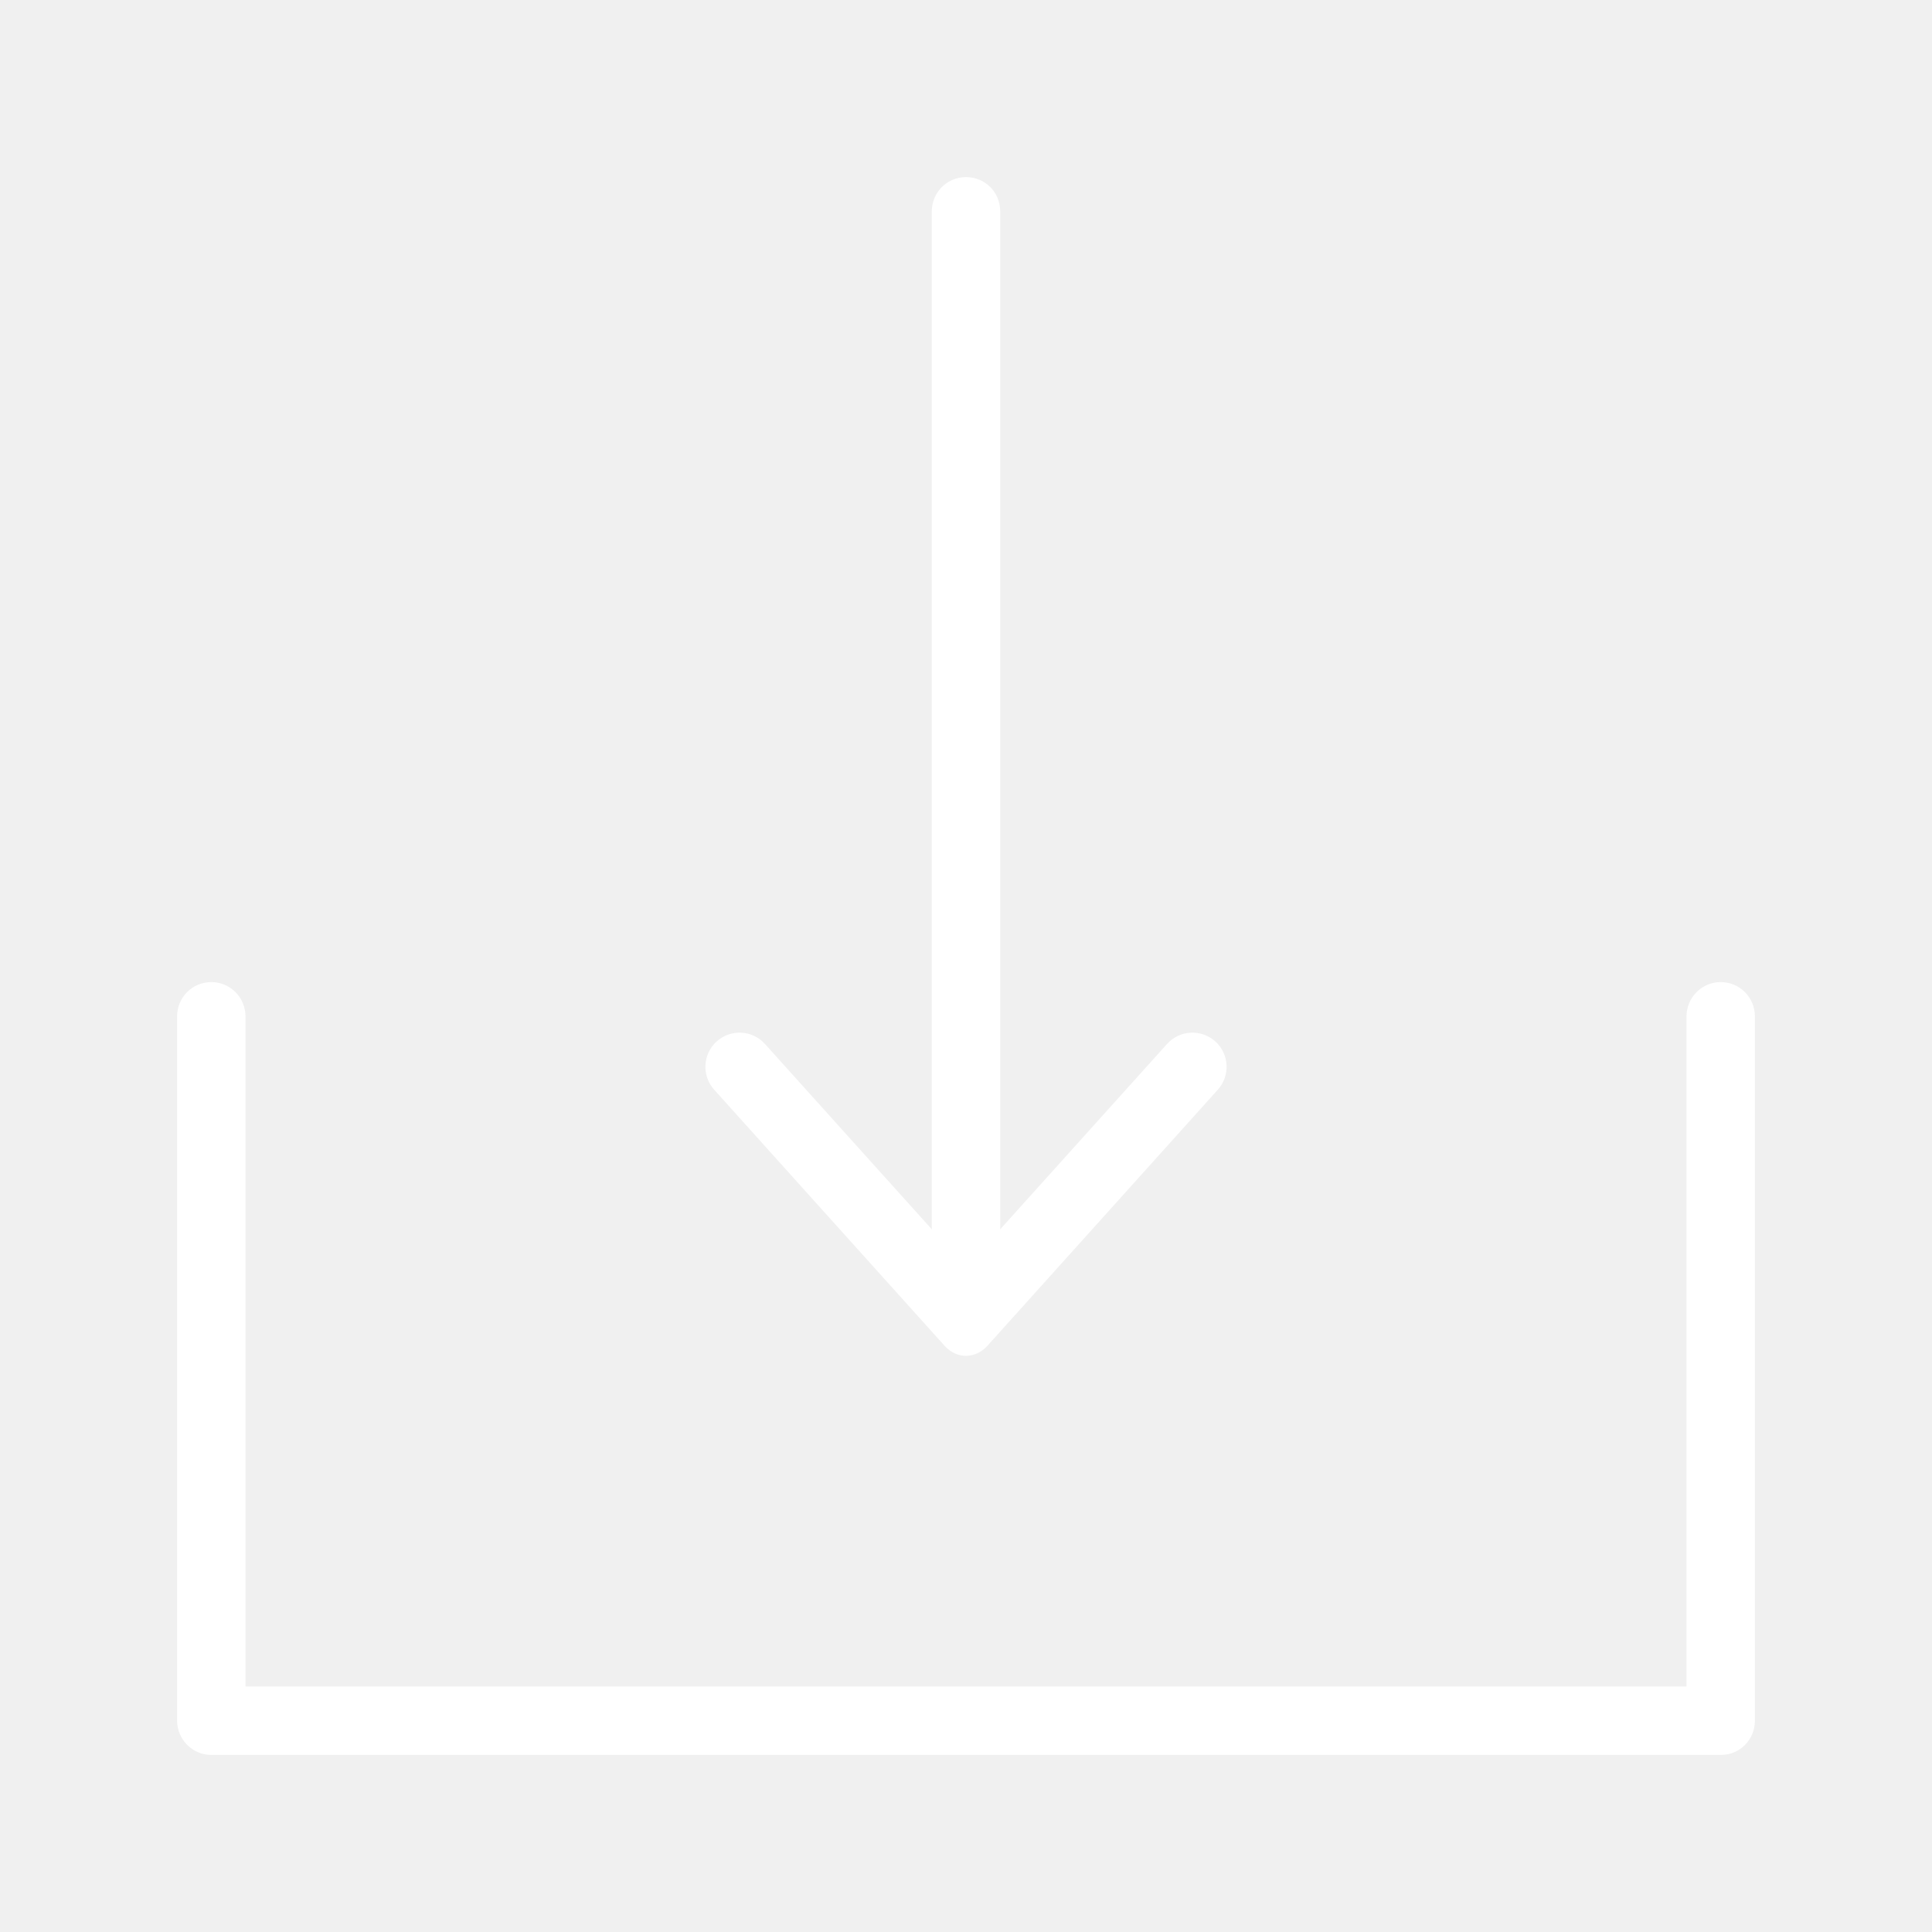
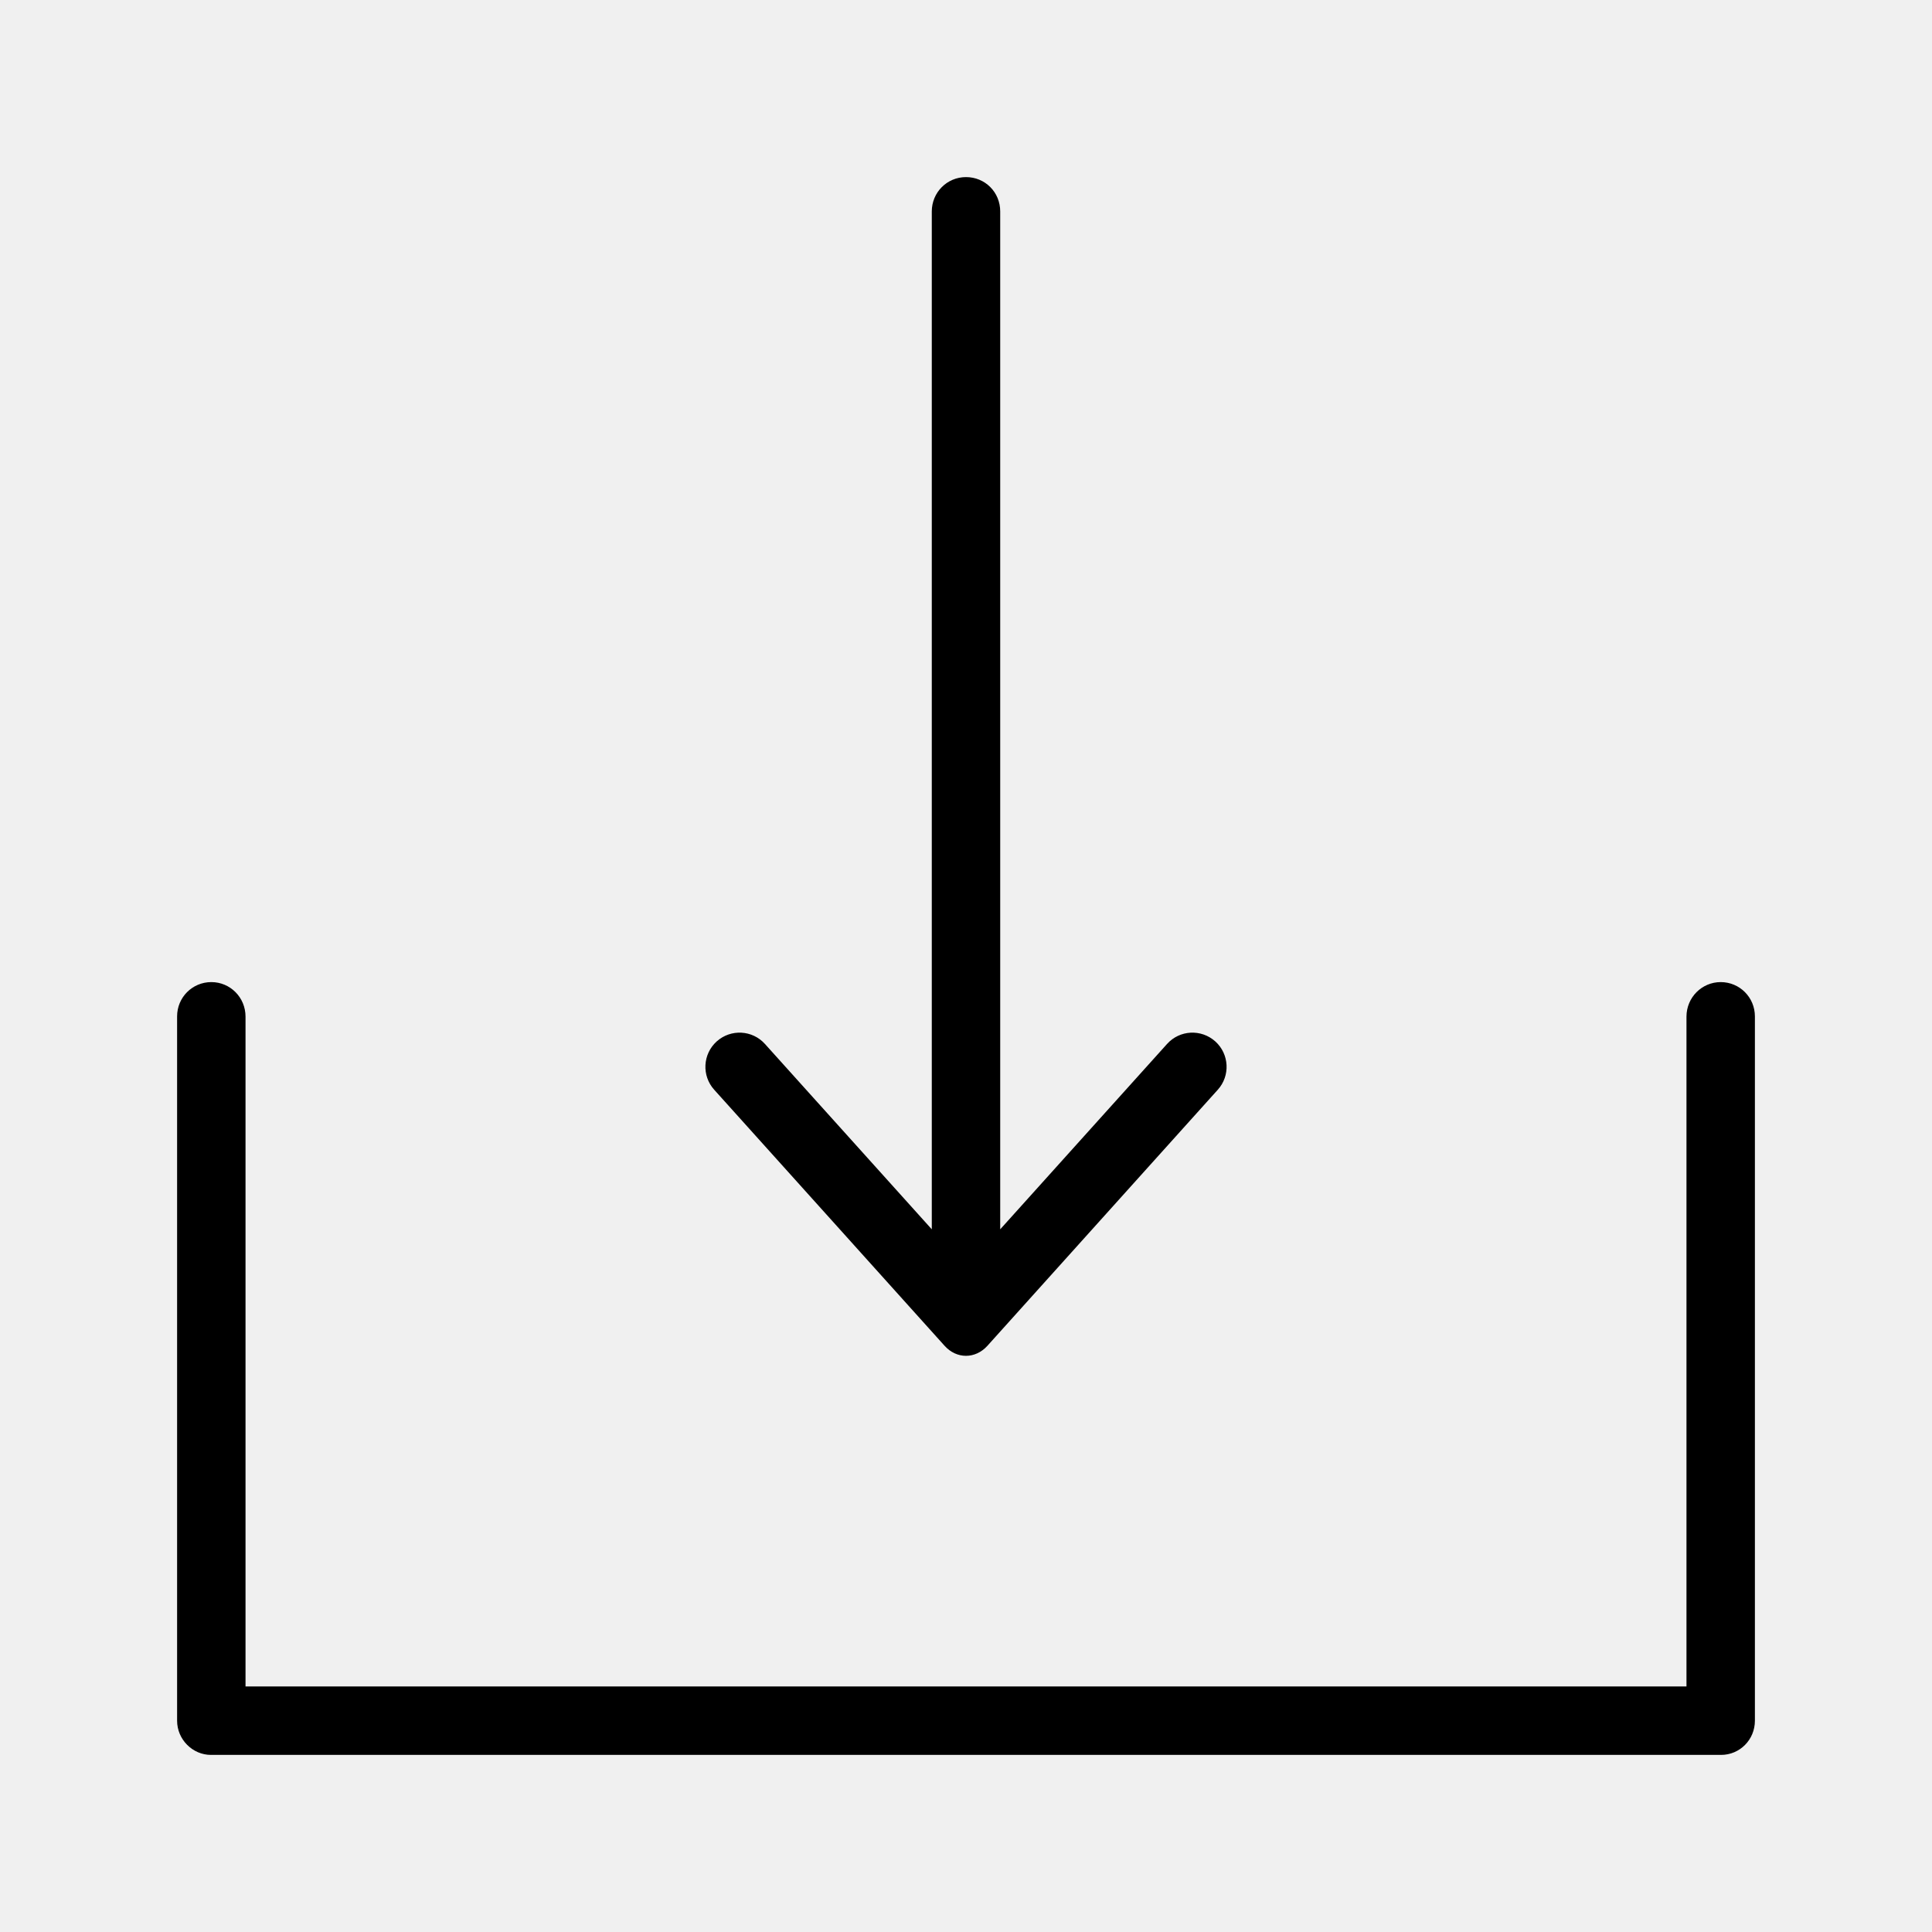
<svg xmlns="http://www.w3.org/2000/svg" width="24" height="24" viewBox="0 0 24 24" fill="none">
-   <path fill-rule="evenodd" clip-rule="evenodd" d="M12.625 14.749L14.348 12.835C14.579 12.579 14.974 12.558 15.231 12.789C15.487 13.02 15.508 13.415 15.277 13.671L12.415 16.851C12.186 17.106 11.814 17.106 11.585 16.851L8.723 13.671C8.492 13.415 8.513 13.02 8.769 12.789C9.026 12.558 9.421 12.579 9.652 12.835L11.375 14.749V2.627C11.375 2.281 11.652 2 12 2C12.345 2 12.625 2.274 12.625 2.627V14.749ZM2 21.375V12.626C2 12.278 2.28 12 2.625 12C2.973 12 3.25 12.282 3.25 12.629V20.75H20.75V12.629C20.75 12.281 21.03 12 21.375 12C21.723 12 22 12.28 22 12.626V21.375C22 21.722 21.722 22 21.38 22H2.62C2.283 22 2 21.72 2 21.375ZM12.425 15.271V2.627C12.425 2.386 12.236 2.2 12 2.2C11.764 2.2 11.575 2.39 11.575 2.627V15.271L9.503 12.969C9.346 12.794 9.078 12.78 8.903 12.937C8.729 13.094 8.715 13.363 8.872 13.537L11.734 16.718C11.883 16.884 12.116 16.884 12.266 16.718L15.128 13.537C15.285 13.363 15.271 13.094 15.097 12.937C14.922 12.78 14.654 12.794 14.497 12.969L12.425 15.271ZM3.05 20.95V12.629C3.05 12.39 2.86 12.2 2.625 12.2C2.39 12.2 2.2 12.389 2.2 12.626V21.375C2.2 21.61 2.394 21.8 2.62 21.8H21.38C21.611 21.8 21.8 21.613 21.8 21.375V12.626C21.8 12.39 21.611 12.2 21.375 12.2C21.142 12.2 20.95 12.39 20.95 12.629V20.95H3.05ZM9.652 12.835C9.421 12.579 9.026 12.558 8.769 12.789C8.513 13.02 8.492 13.415 8.723 13.671L11.585 16.851C11.814 17.106 12.186 17.106 12.415 16.851L15.277 13.671C15.508 13.415 15.487 13.02 15.231 12.789C14.974 12.558 14.579 12.579 14.348 12.835L12.625 14.749V2.627C12.625 2.274 12.345 2 12 2C11.652 2 11.375 2.281 11.375 2.627V14.749L9.652 12.835ZM20.75 12.629C20.75 12.281 21.03 12 21.375 12C21.723 12 22 12.28 22 12.626V21.375C22 21.722 21.722 22 21.38 22H2.62C2.283 22 2 21.72 2 21.375V12.626C2 12.278 2.28 12 2.625 12C2.973 12 3.25 12.282 3.25 12.629V20.75H20.75V12.629Z" fill="white" />
+   <style type="text/css">
+     .st0{fill: currentColor;}
+   </style>
+   <path fill-rule="evenodd" clip-rule="evenodd" d="M12.625 14.749L14.348 12.835C14.579 12.579 14.974 12.558 15.231 12.789C15.487 13.02 15.508 13.415 15.277 13.671L12.415 16.851C12.186 17.106 11.814 17.106 11.585 16.851L8.723 13.671C8.492 13.415 8.513 13.02 8.769 12.789C9.026 12.558 9.421 12.579 9.652 12.835L11.375 14.749V2.627C11.375 2.281 11.652 2 12 2C12.345 2 12.625 2.274 12.625 2.627V14.749ZM2 21.375V12.626C2 12.278 2.28 12 2.625 12C2.973 12 3.25 12.282 3.25 12.629V20.75H20.75V12.629C20.75 12.281 21.03 12 21.375 12C21.723 12 22 12.28 22 12.626V21.375C22 21.722 21.722 22 21.38 22H2.62C2.283 22 2 21.72 2 21.375ZM12.425 15.271V2.627C12.425 2.386 12.236 2.2 12 2.2C11.764 2.2 11.575 2.39 11.575 2.627V15.271L9.503 12.969C9.346 12.794 9.078 12.78 8.903 12.937C8.729 13.094 8.715 13.363 8.872 13.537L11.734 16.718C11.883 16.884 12.116 16.884 12.266 16.718L15.128 13.537C15.285 13.363 15.271 13.094 15.097 12.937C14.922 12.78 14.654 12.794 14.497 12.969L12.425 15.271ZM3.05 20.95V12.629C3.05 12.39 2.86 12.2 2.625 12.2C2.39 12.2 2.2 12.389 2.2 12.626V21.375C2.2 21.61 2.394 21.8 2.62 21.8H21.38C21.611 21.8 21.8 21.613 21.8 21.375V12.626C21.8 12.39 21.611 12.2 21.375 12.2C21.142 12.2 20.95 12.39 20.95 12.629V20.95H3.05ZM9.652 12.835C9.421 12.579 9.026 12.558 8.769 12.789C8.513 13.02 8.492 13.415 8.723 13.671L11.585 16.851C11.814 17.106 12.186 17.106 12.415 16.851L15.277 13.671C15.508 13.415 15.487 13.02 15.231 12.789C14.974 12.558 14.579 12.579 14.348 12.835L12.625 14.749V2.627C12.625 2.274 12.345 2 12 2C11.652 2 11.375 2.281 11.375 2.627V14.749L9.652 12.835ZM20.75 12.629C20.75 12.281 21.03 12 21.375 12C21.723 12 22 12.28 22 12.626V21.375C22 21.722 21.722 22 21.38 22H2.62C2.283 22 2 21.72 2 21.375V12.626C2 12.278 2.28 12 2.625 12C2.973 12 3.25 12.282 3.25 12.629V20.75H20.75V12.629Z" class="st0" />
</svg>
